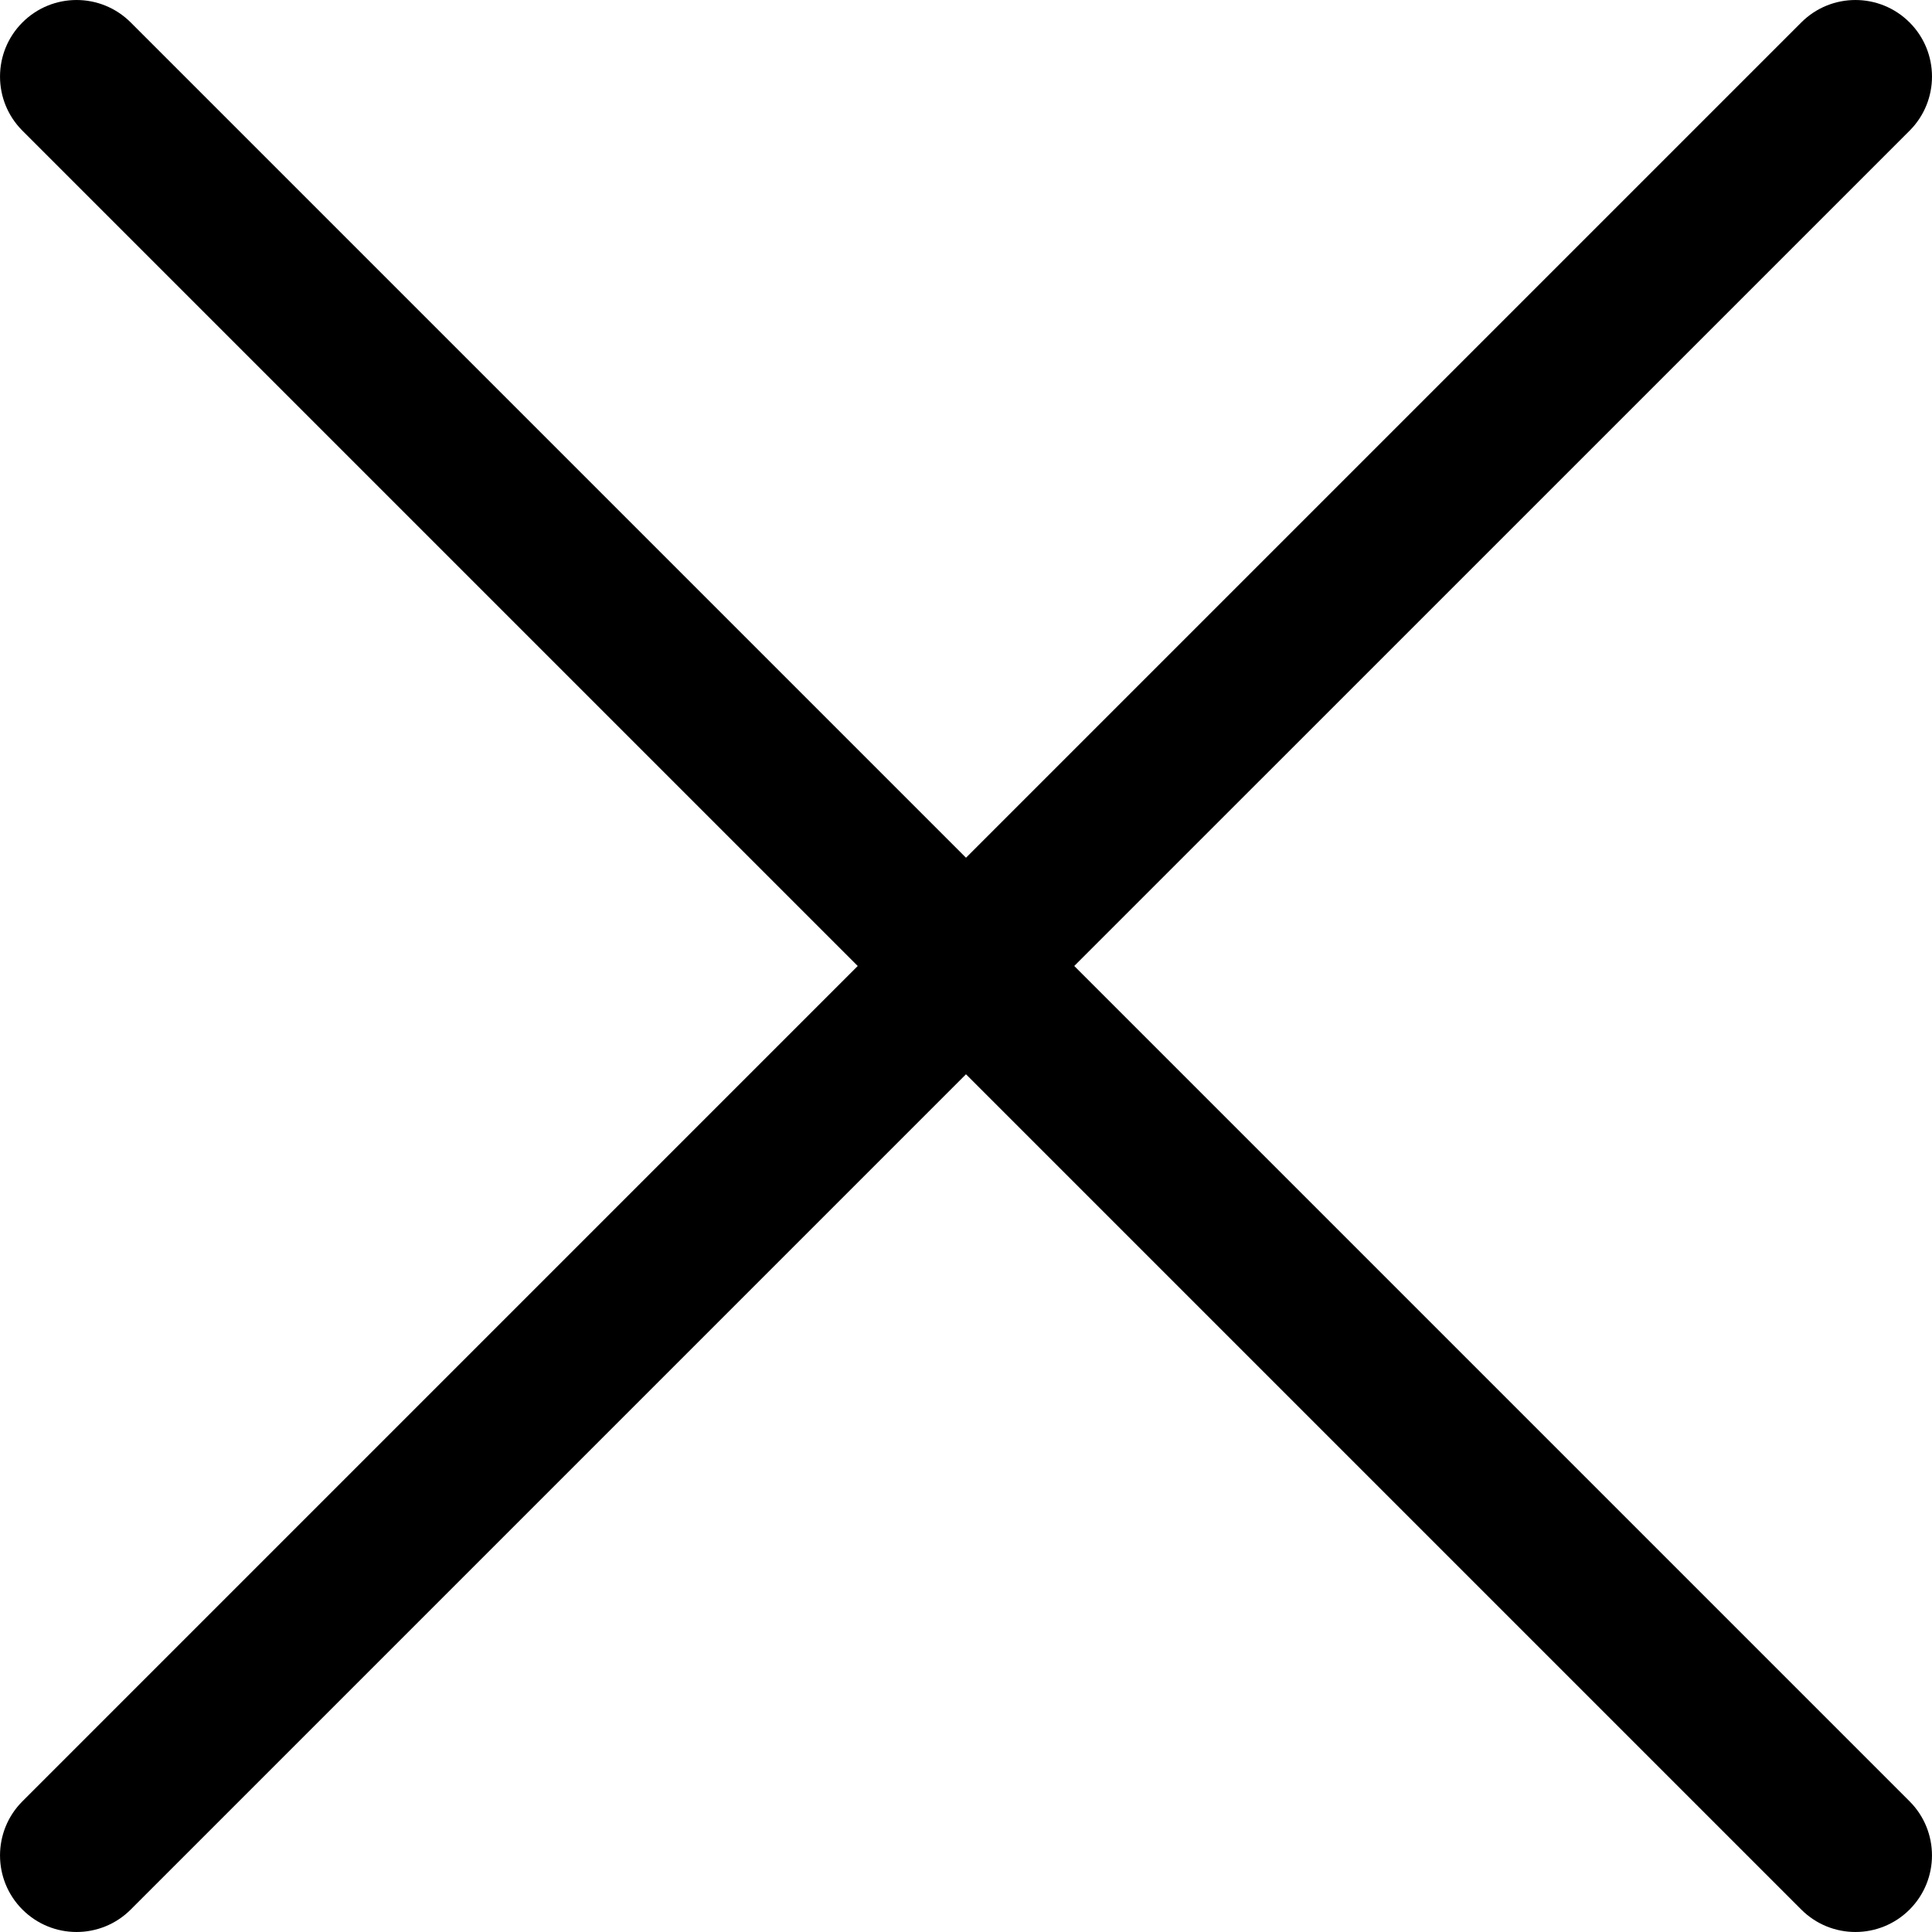
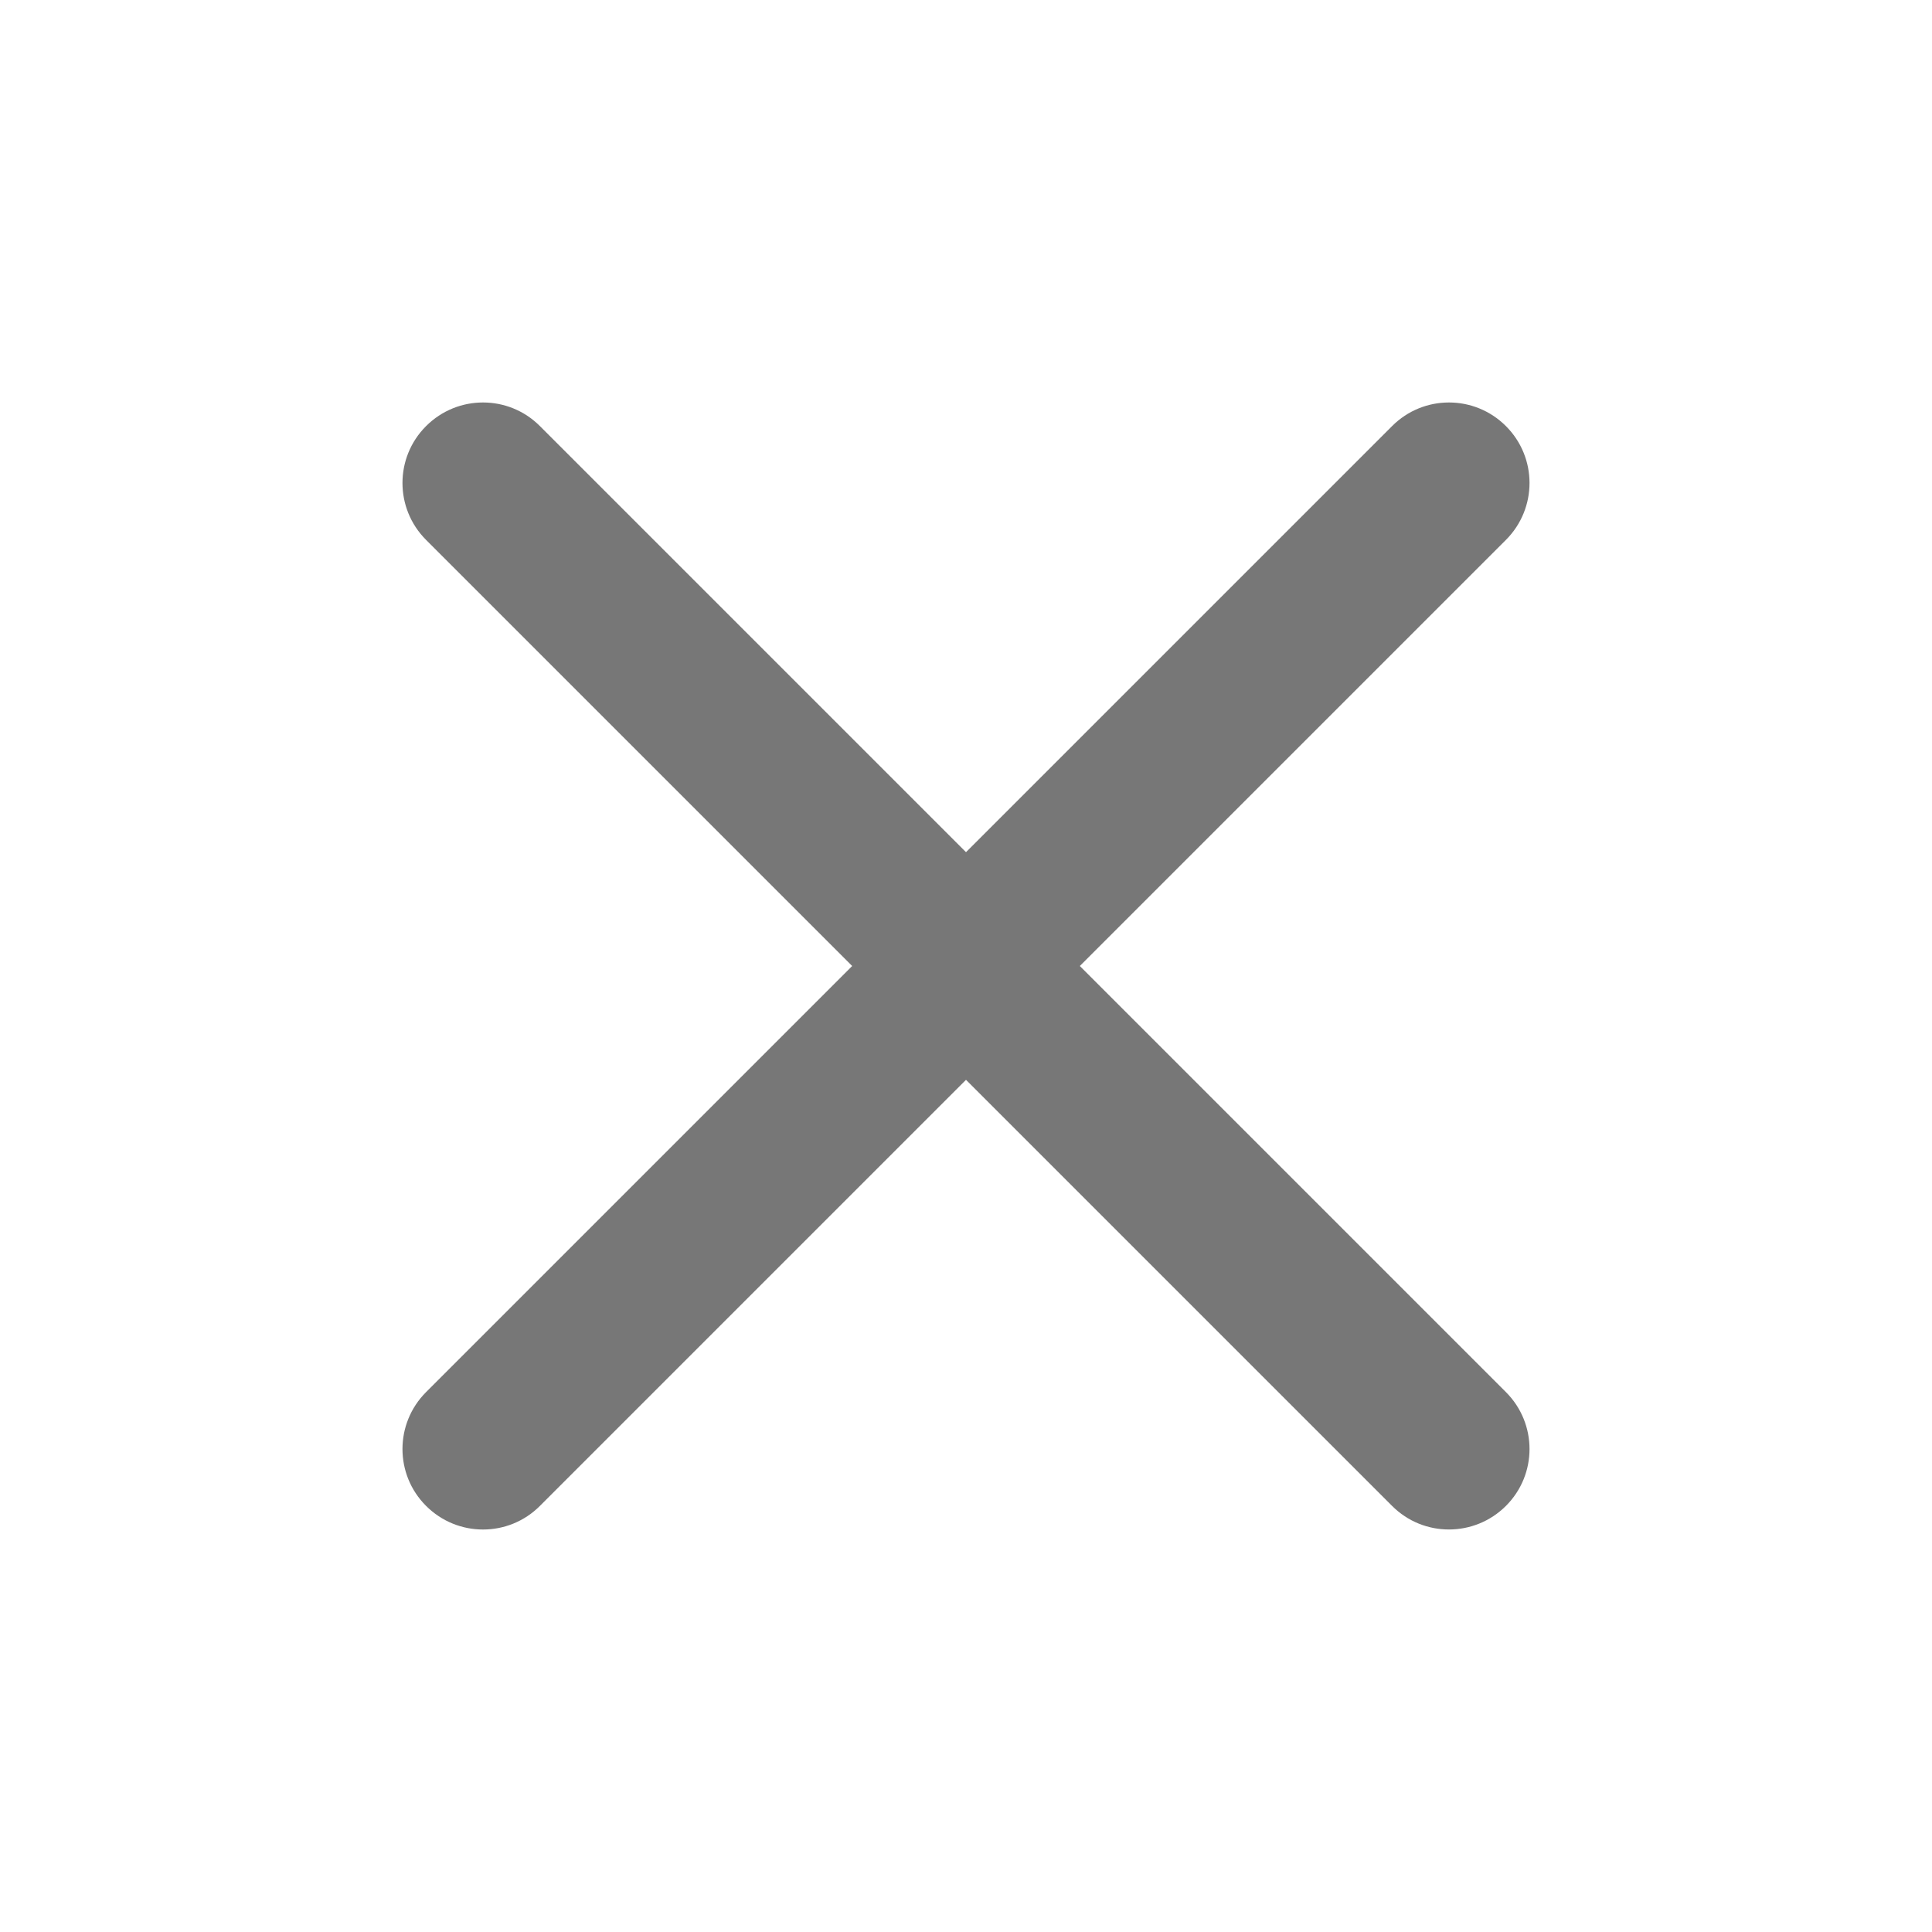
- <svg xmlns="http://www.w3.org/2000/svg" version="1.1" id="Layer_1" x="0px" y="0px" width="16px" height="16px" viewBox="0 0 122.878 122.88" enable-background="new 0 0 122.878 122.88" xml:space="preserve">
-   <g>
-     <path d="M1.426,8.313c-1.901-1.901-1.901-4.984,0-6.886c1.901-1.902,4.984-1.902,6.886,0l53.127,53.127l53.127-53.127 c1.901-1.902,4.984-1.902,6.887,0c1.901,1.901,1.901,4.985,0,6.886L68.324,61.439l53.128,53.128c1.901,1.901,1.901,4.984,0,6.886 c-1.902,1.902-4.985,1.902-6.887,0L61.438,68.326L8.312,121.453c-1.901,1.902-4.984,1.902-6.886,0 c-1.901-1.901-1.901-4.984,0-6.886l53.127-53.128L1.426,8.313L1.426,8.313z" />
+ <svg xmlns="http://www.w3.org/2000/svg" fill="none" height="24" viewBox="0 0 24 24" width="24">
+   <g clip-rule="evenodd" fill="#777777" fill-rule="evenodd">
+     <path d="m5.293 5.293c.391-.391 1.024-.391 1.414 0l12 12c.391.391.391 1.024 0 1.414s-1.024.391-1.414 0l-12-12c-.391-.391-.391-1.024 0-1.414z" />
+     <path d="m18.707 5.293c-.391-.391-1.024-.391-1.414 0l-12 12c-.391.391-.391 1.024 0 1.414.391.391 1.024.391 1.414 0l12-12c.391-.391.391-1.024 0-1.414z" />
  </g>
</svg>
